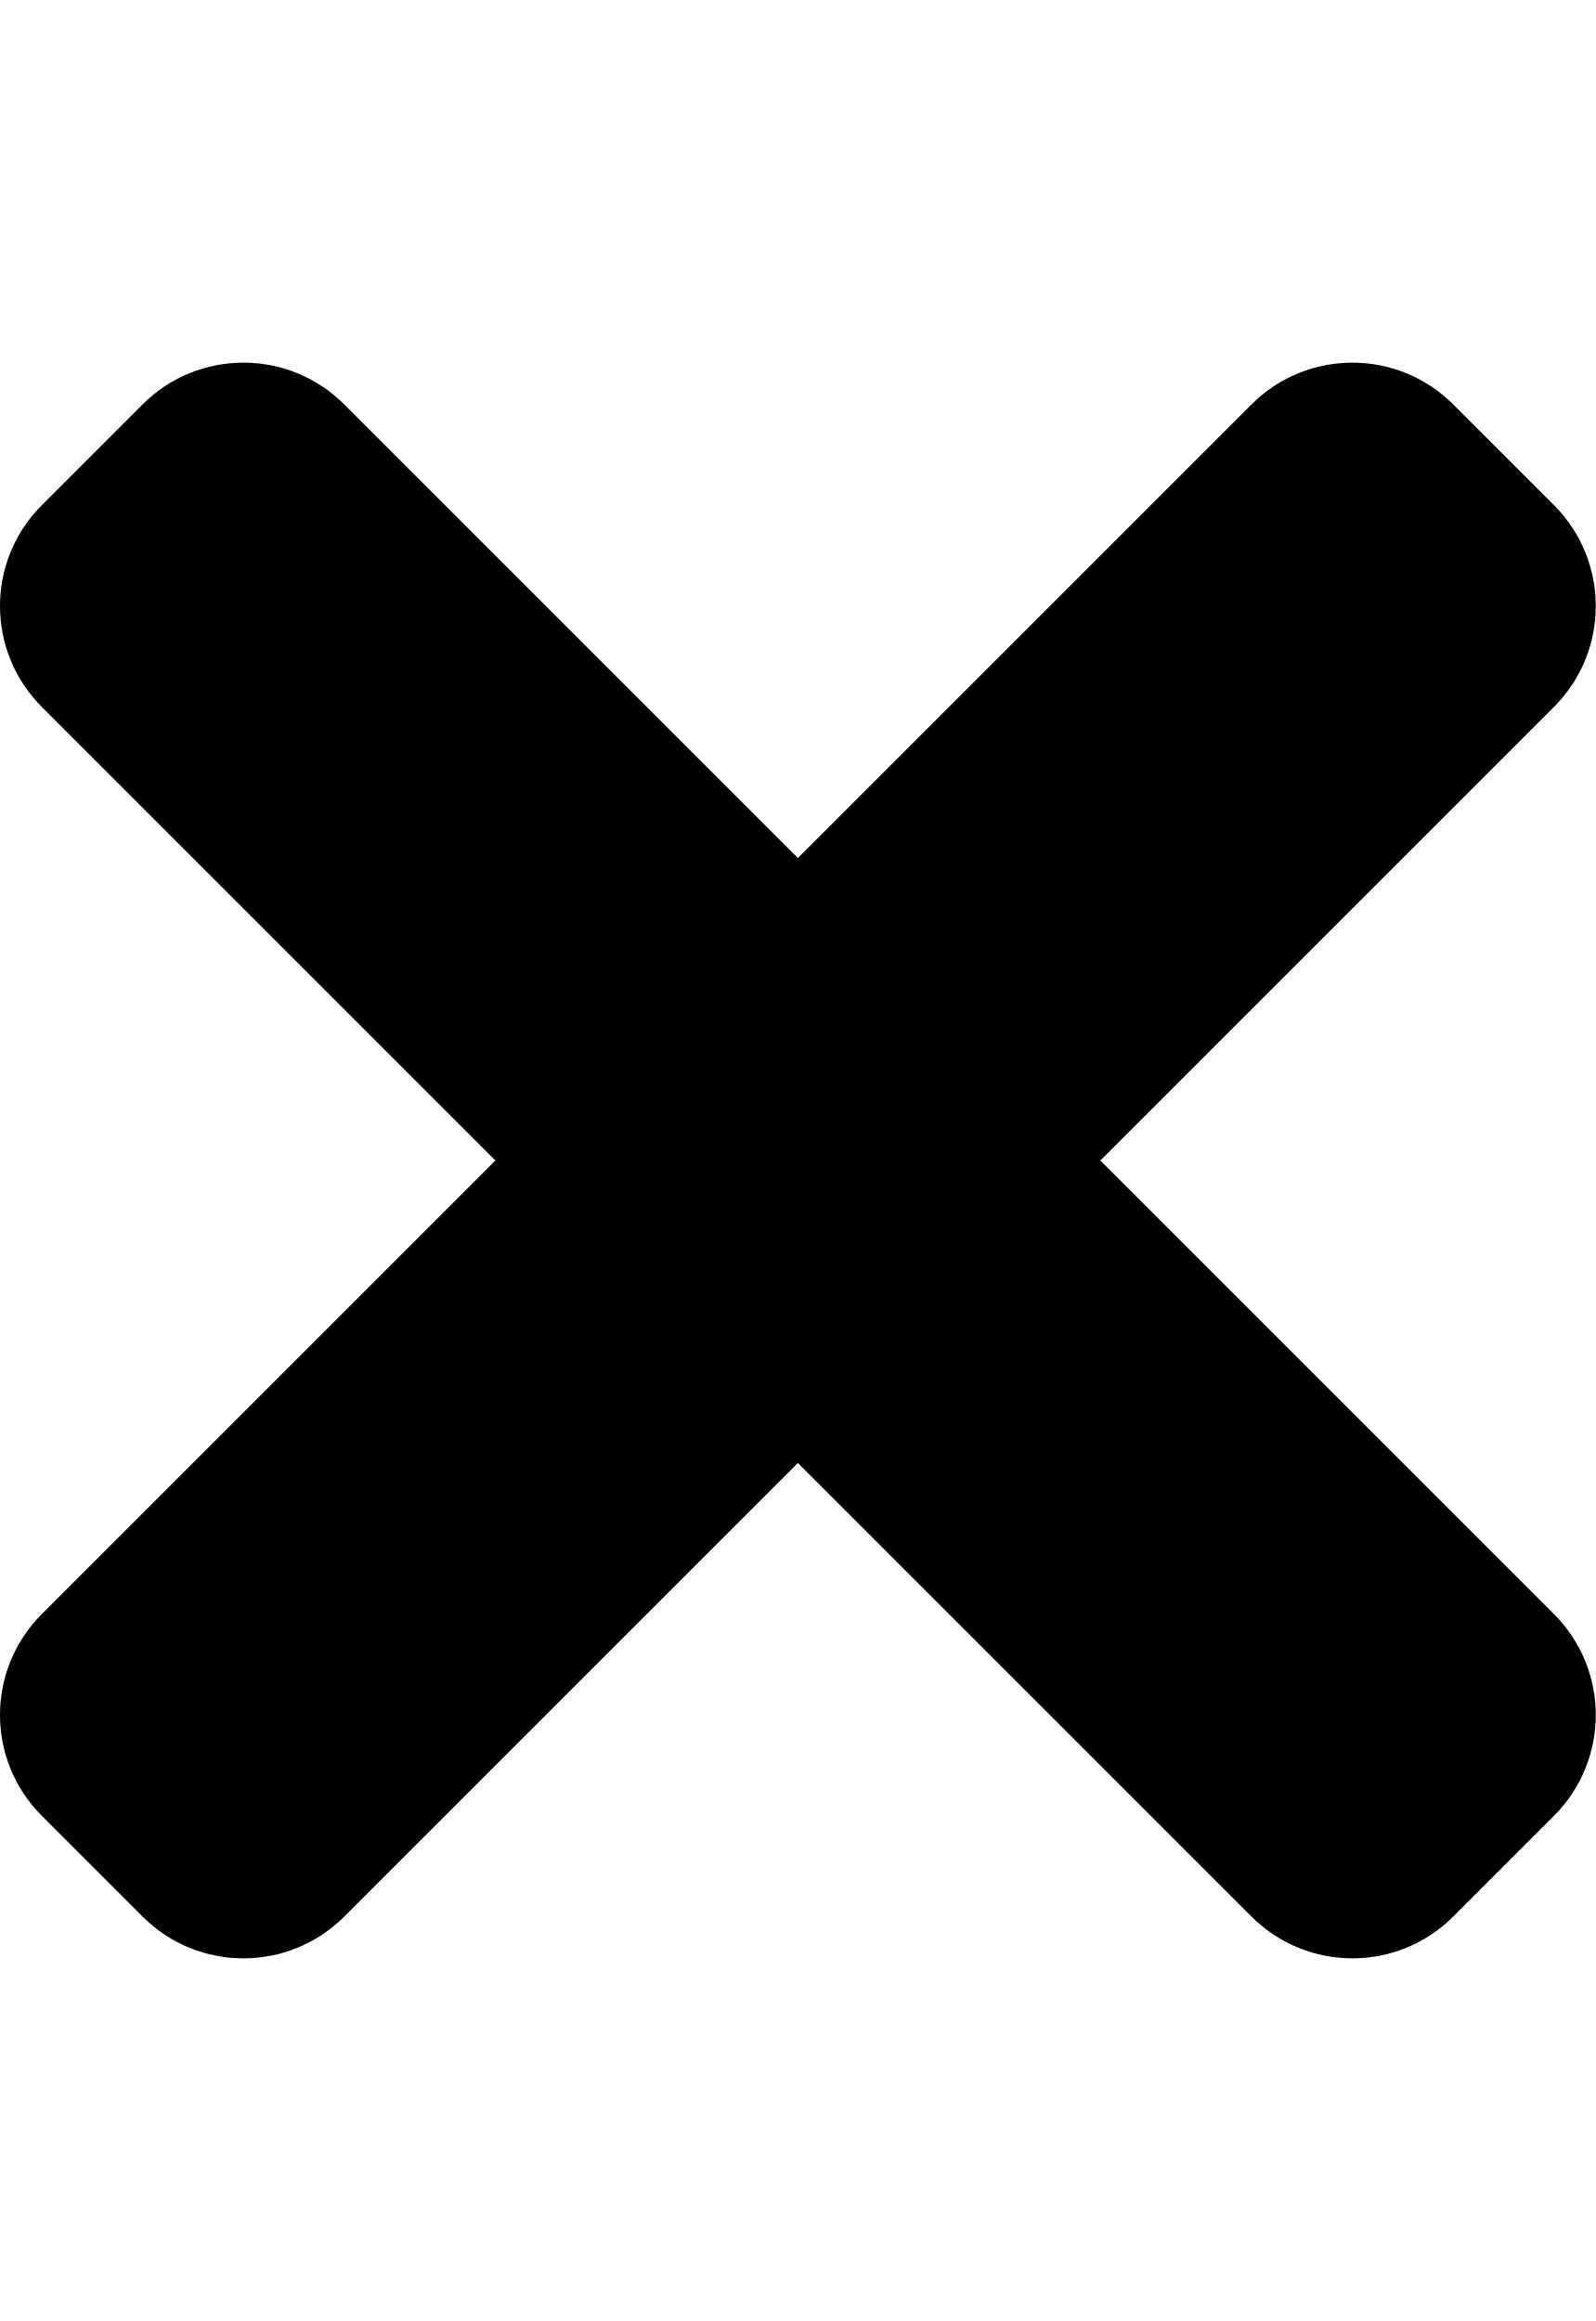
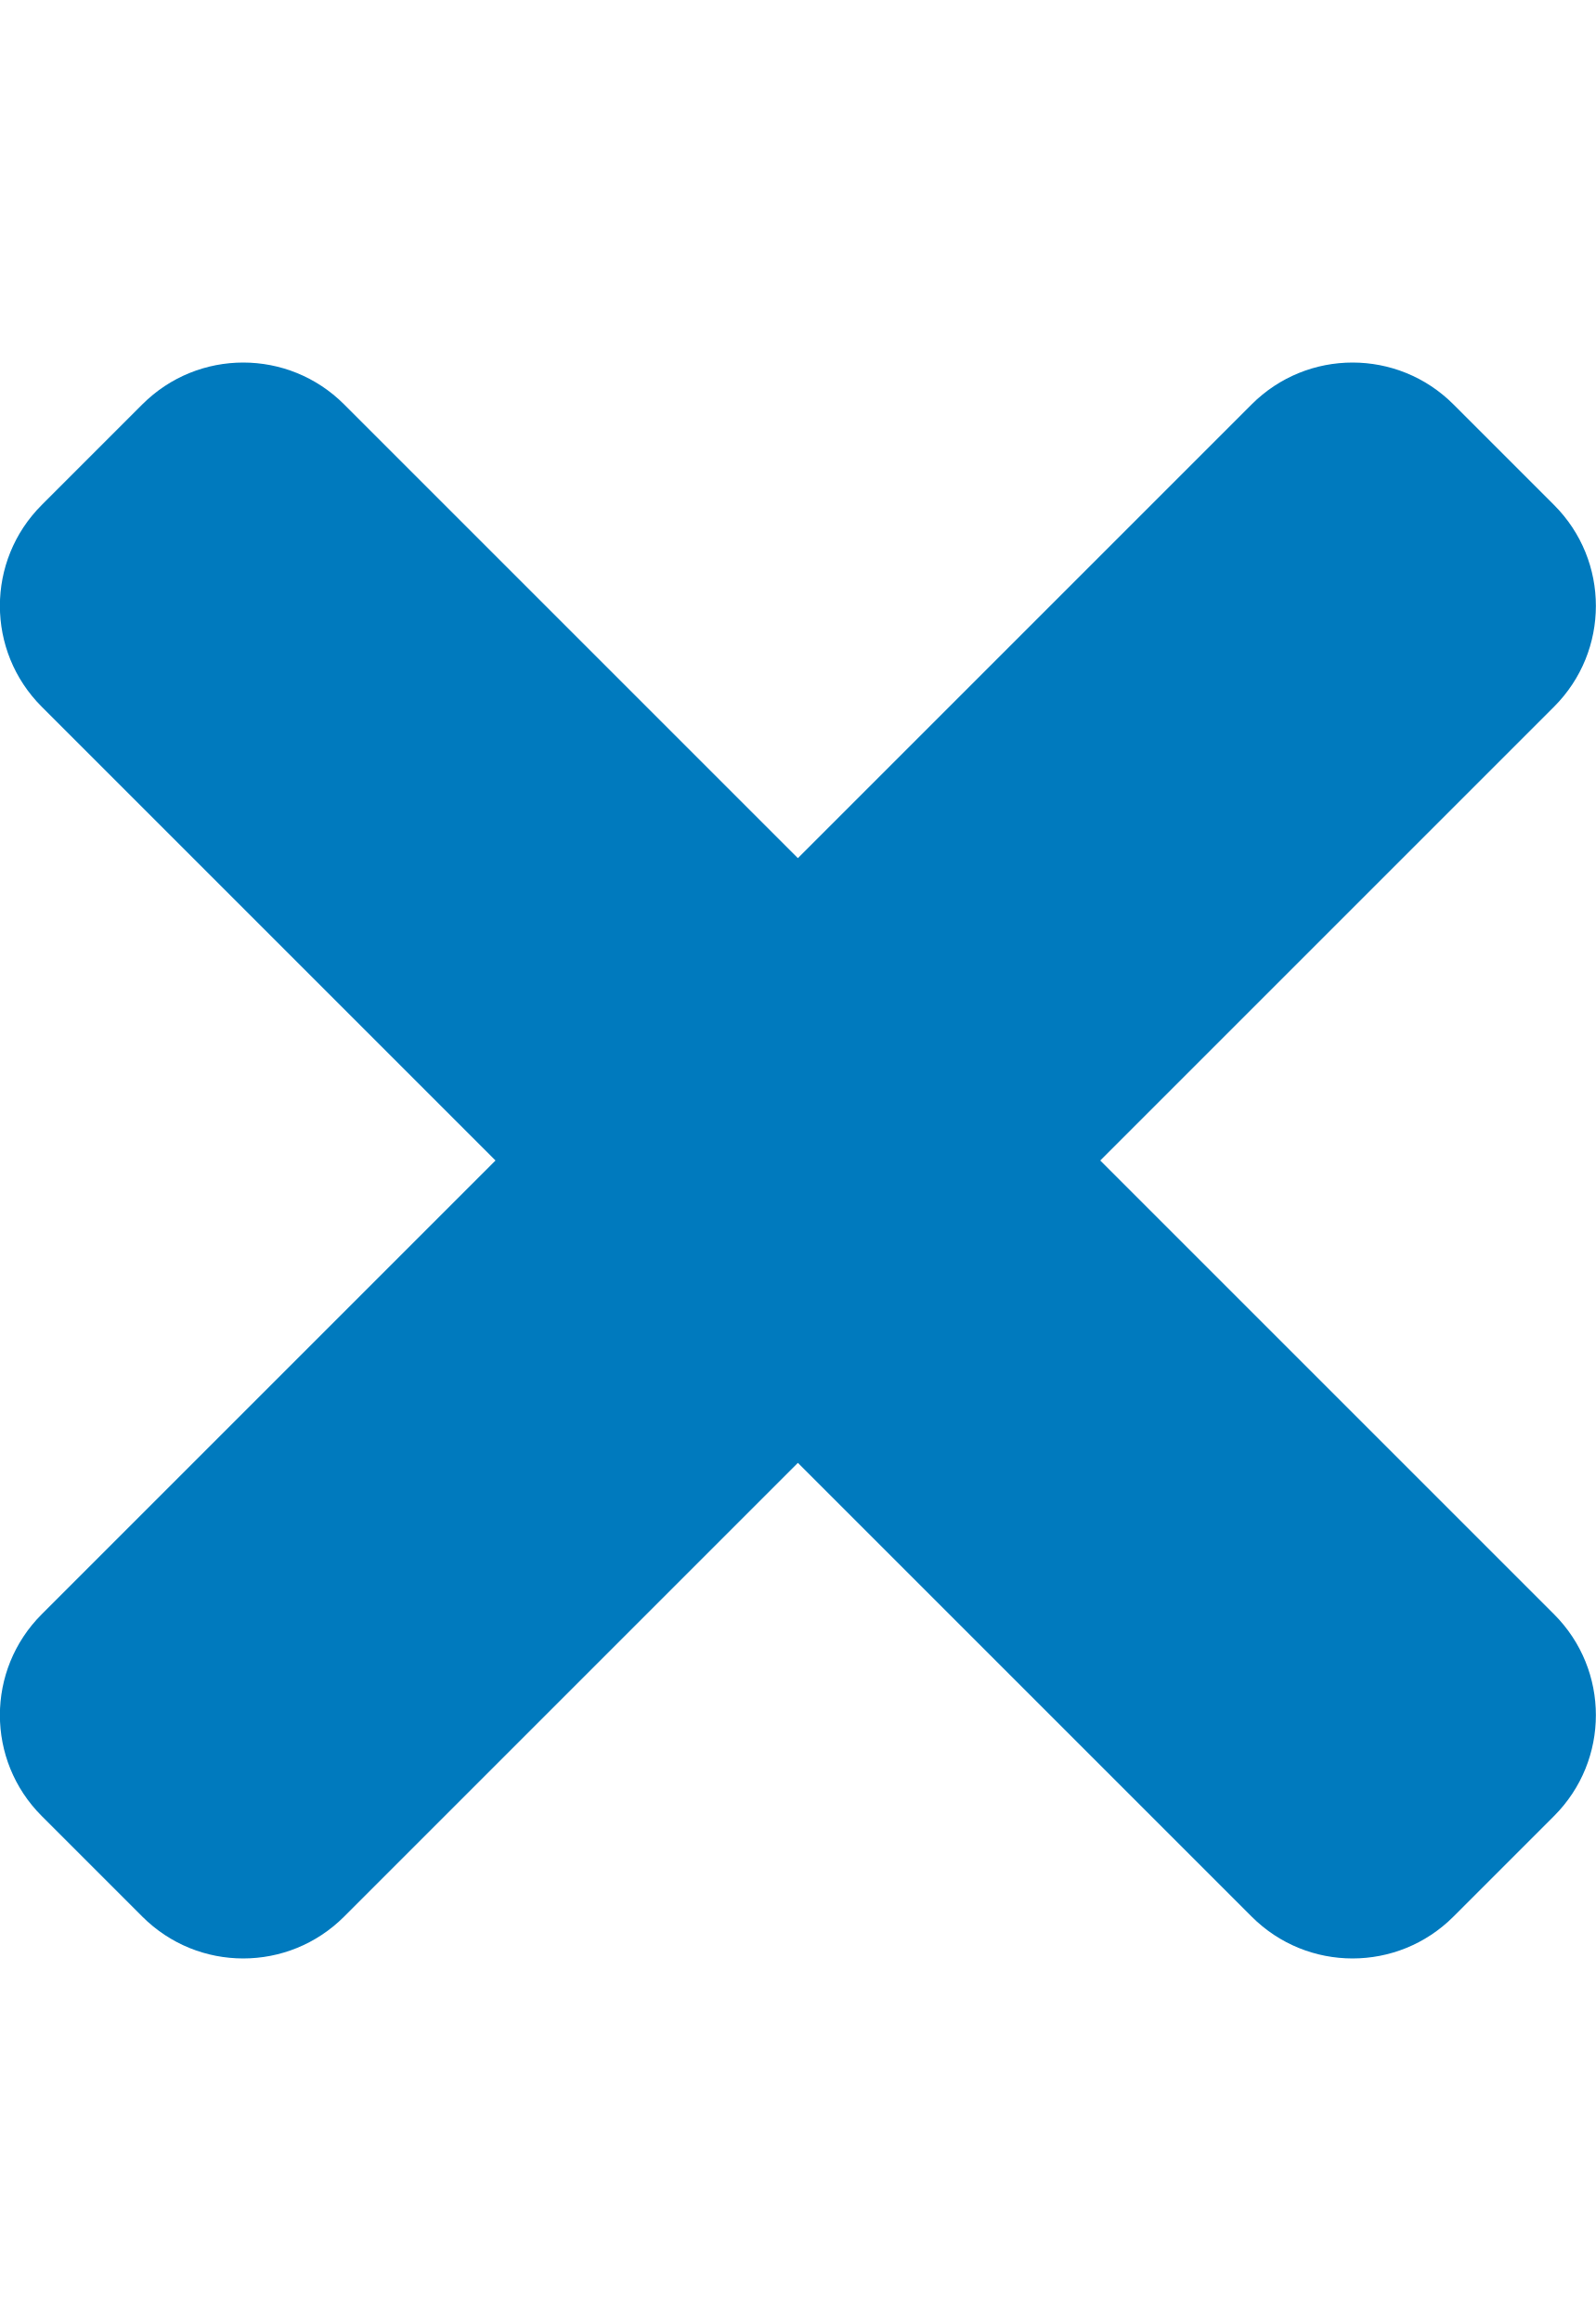
- <svg xmlns="http://www.w3.org/2000/svg" aria-hidden="true" focusable="false" data-prefix="fas" data-icon="times" class="svg-inline--fa fa-times fa-w-11" role="img" viewBox="0 0 352 512">
-   <path fill="currentColor" d="M242.72 256l100.07-100.07c12.28-12.28 12.28-32.19 0-44.48l-22.24-22.24c-12.28-12.28-32.19-12.28-44.48 0L176 189.28 75.93 89.21c-12.28-12.28-32.19-12.28-44.48 0L9.21 111.45c-12.28 12.28-12.28 32.19 0 44.48L109.28 256 9.21 356.07c-12.28 12.28-12.28 32.19 0 44.48l22.24 22.24c12.28 12.28 32.2 12.28 44.48 0L176 322.72l100.07 100.07c12.28 12.28 32.2 12.28 44.48 0l22.24-22.24c12.28-12.28 12.28-32.19 0-44.48L242.72 256z" />
+ <svg xmlns="http://www.w3.org/2000/svg" version="1.1" id="Capa_1" focusable="false" x="0px" y="0px" viewBox="0 0 352 512" style="enable-background:new 0 0 352 512;" xml:space="preserve">
+   <style type="text/css">
+ 	.st0{fill:#007ABE;}
+ </style>
+   <path class="st0" d="M242.7,256l100.1-100.1c12.3-12.3,12.3-32.2,0-44.5l-22.2-22.2c-12.3-12.3-32.2-12.3-44.5,0L176,189.3  L75.9,89.2c-12.3-12.3-32.2-12.3-44.5,0L9.2,111.4c-12.3,12.3-12.3,32.2,0,44.5L109.3,256L9.2,356.1c-12.3,12.3-12.3,32.2,0,44.5  l22.2,22.2c12.3,12.3,32.2,12.3,44.5,0L176,322.7l100.1,100.1c12.3,12.3,32.2,12.3,44.5,0l22.2-22.2c12.3-12.3,12.3-32.2,0-44.5  L242.7,256z" />
</svg>
